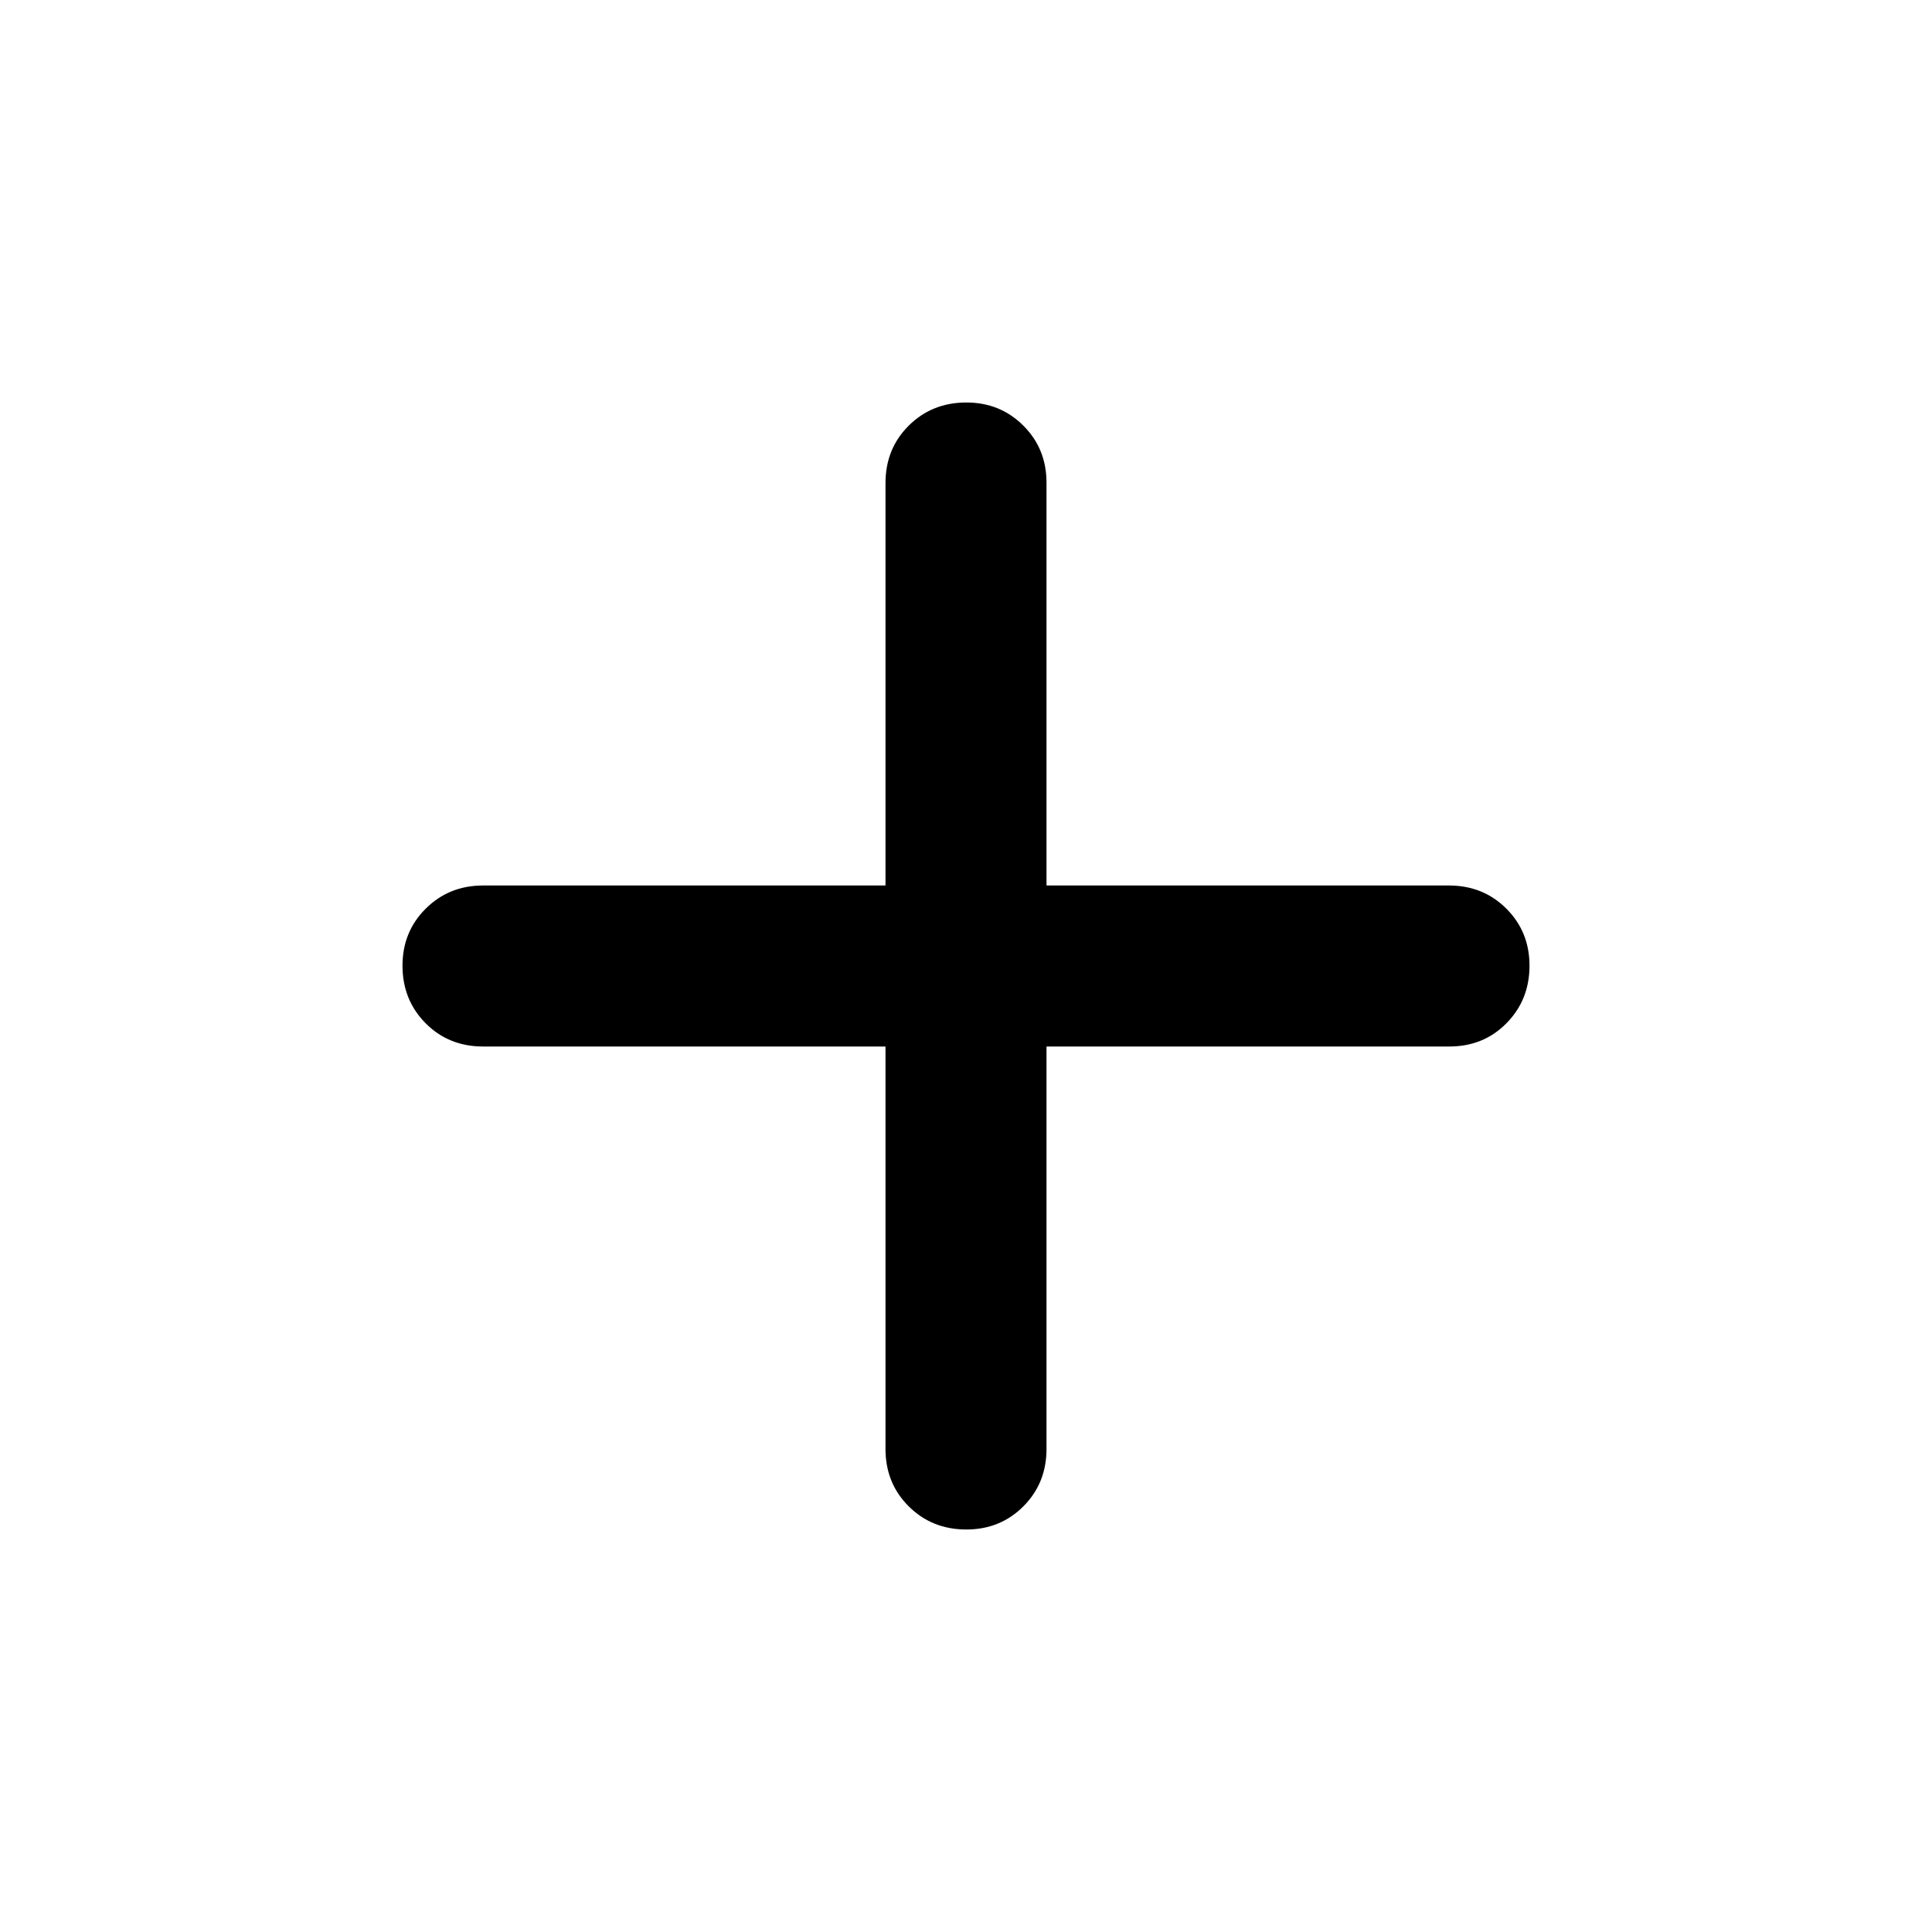
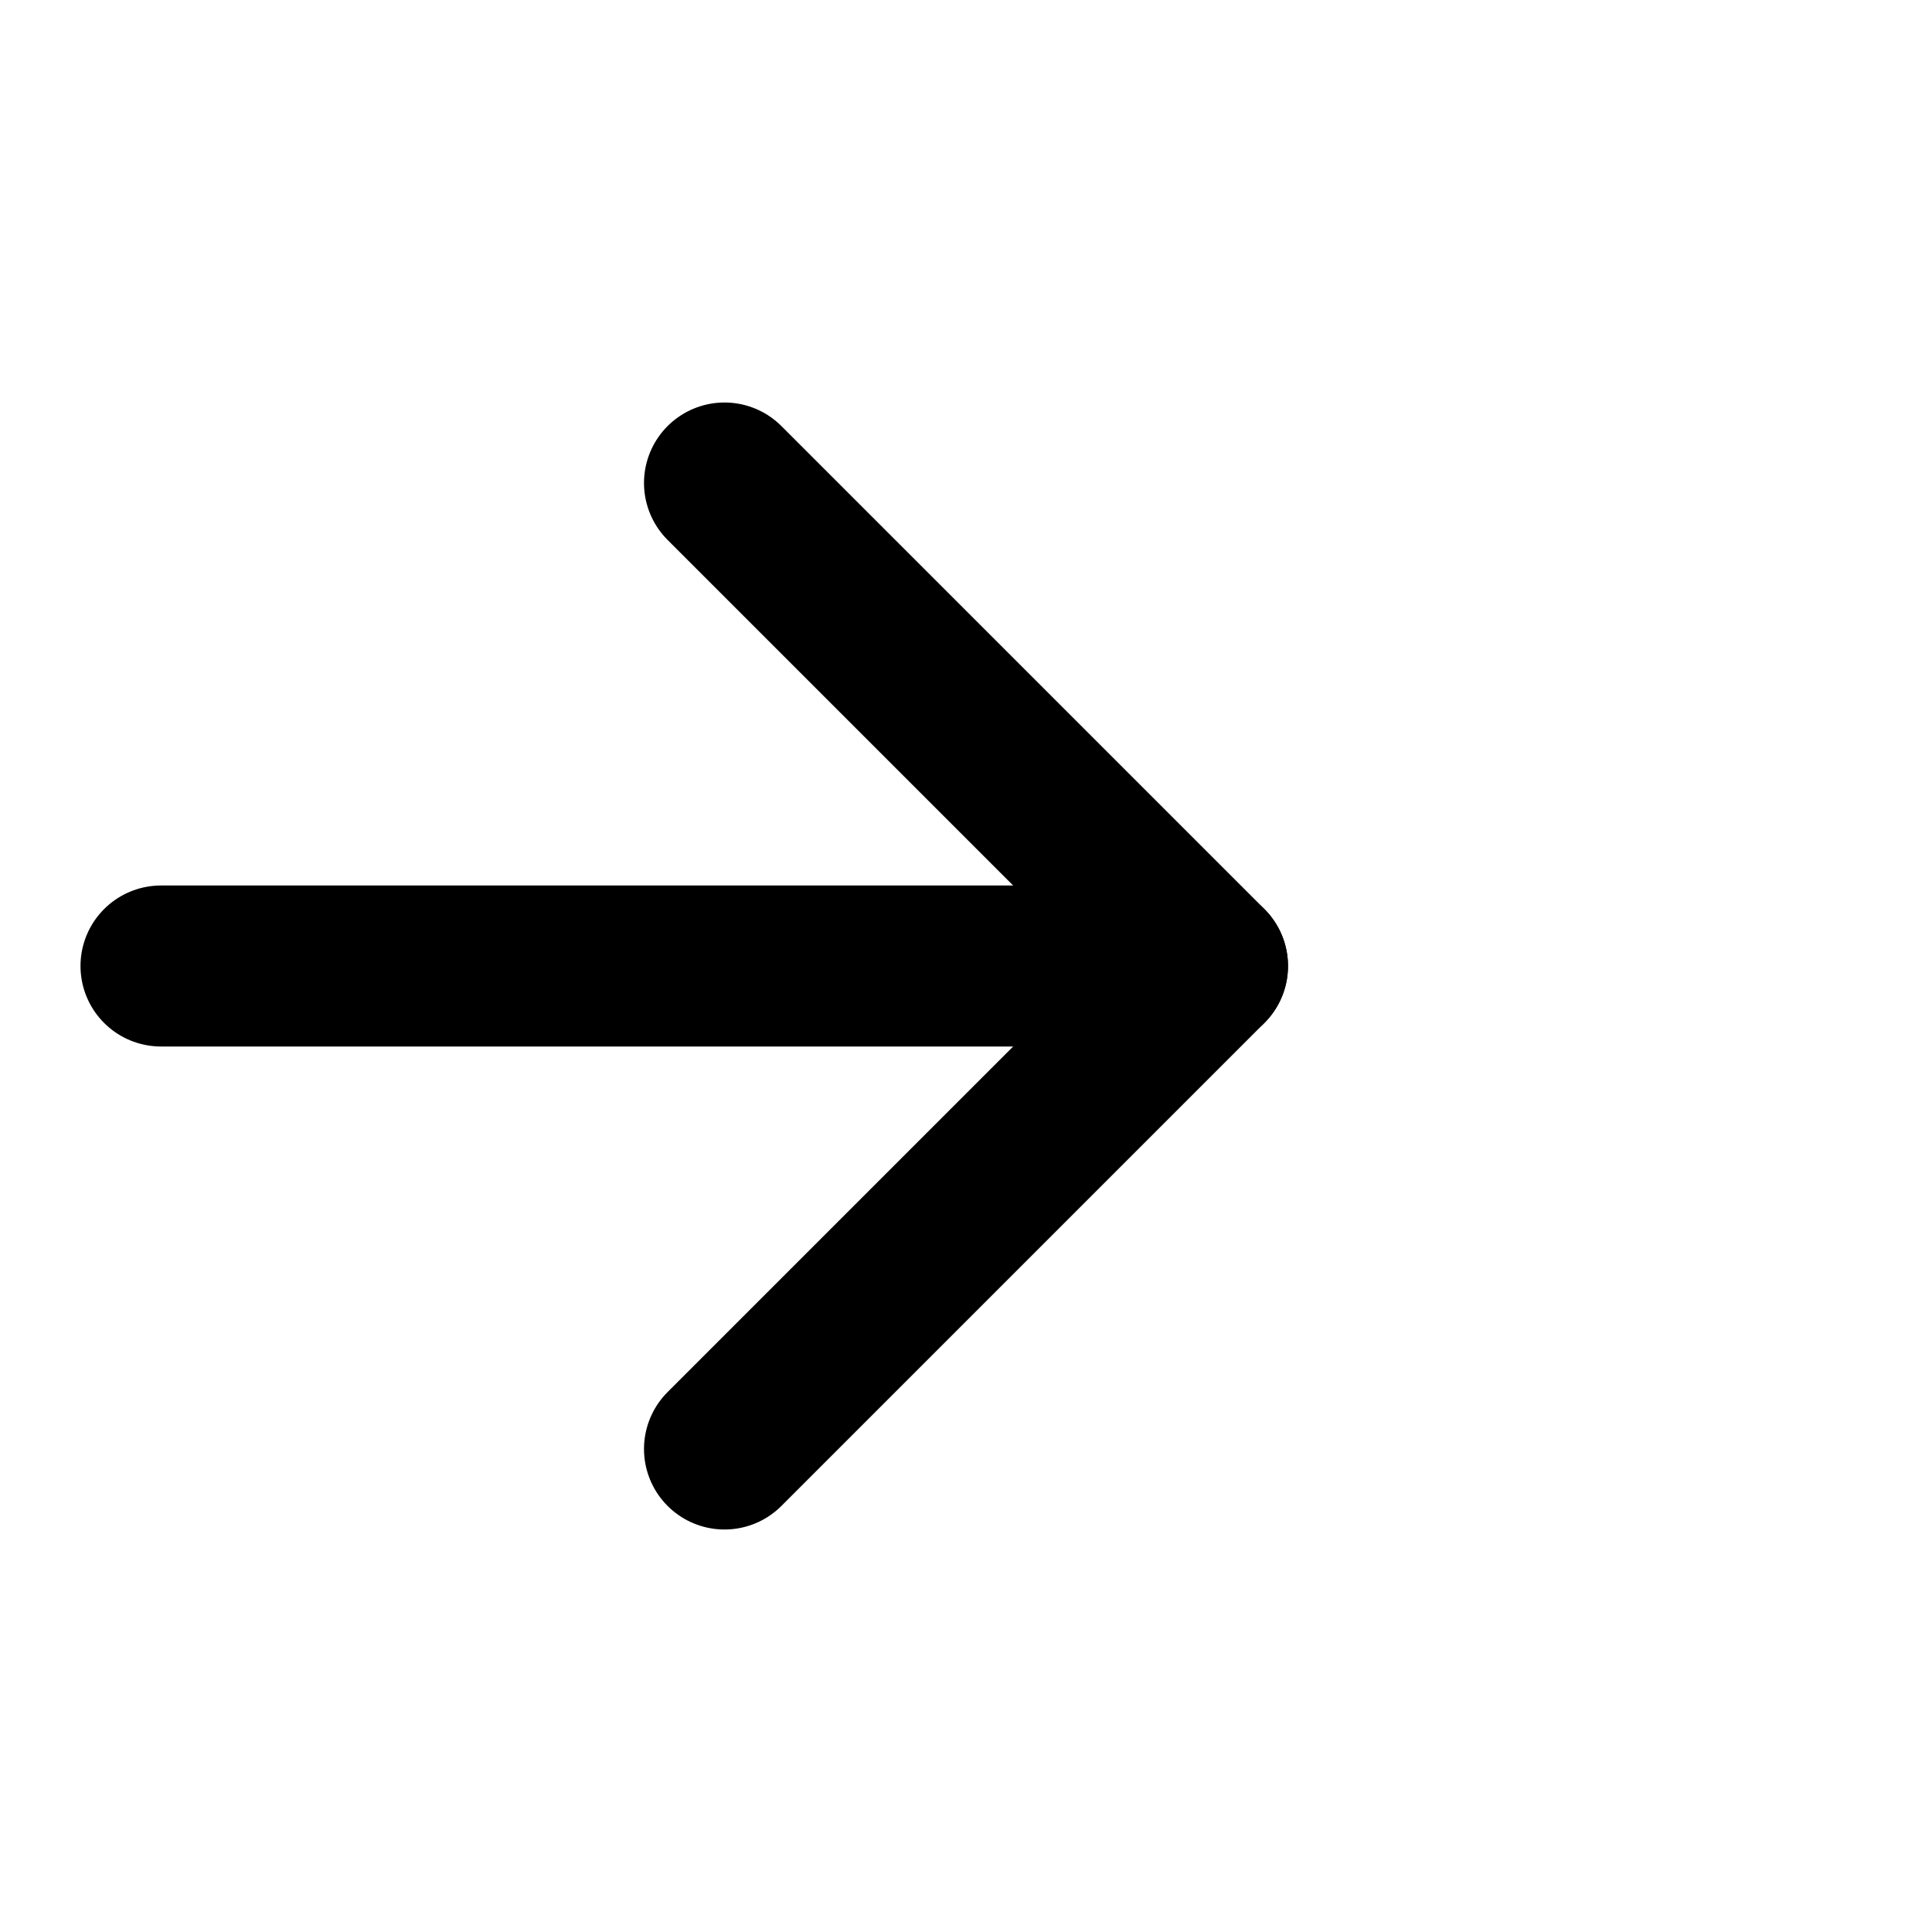
- <svg xmlns="http://www.w3.org/2000/svg" width="24" height="24" viewBox="0 0 24 24" fill="none">
-   <path d="M11 13H6C5.717 13 5.479 12.904 5.288 12.712C5.097 12.52 5.001 12.283 5 12C4.999 11.717 5.095 11.48 5.288 11.288C5.481 11.096 5.718 11 6 11H11V6C11 5.717 11.096 5.479 11.288 5.288C11.48 5.097 11.717 5.001 12 5C12.283 4.999 12.52 5.095 12.713 5.288C12.906 5.481 13.001 5.718 13 6V11H18C18.283 11 18.521 11.096 18.713 11.288C18.905 11.48 19.001 11.717 19 12C18.999 12.283 18.903 12.52 18.712 12.713C18.521 12.906 18.283 13.001 18 13H13V18C13 18.283 12.904 18.521 12.712 18.713C12.52 18.905 12.283 19.001 12 19C11.717 18.999 11.48 18.903 11.288 18.712C11.096 18.521 11 18.283 11 18V13Z" fill="black" />
+ <svg xmlns="http://www.w3.org/2000/svg" width="36" height="36" viewBox="0 0 36 36" fill="none">
+   <path d="M13.5 9L22.5 18L13.5 27" stroke="#000000" stroke-width="3" stroke-linecap="round" stroke-linejoin="round" />
+   <path d="M22.5 18H3" stroke="#000000" stroke-width="3" stroke-linecap="round" stroke-linejoin="round" />
</svg>
